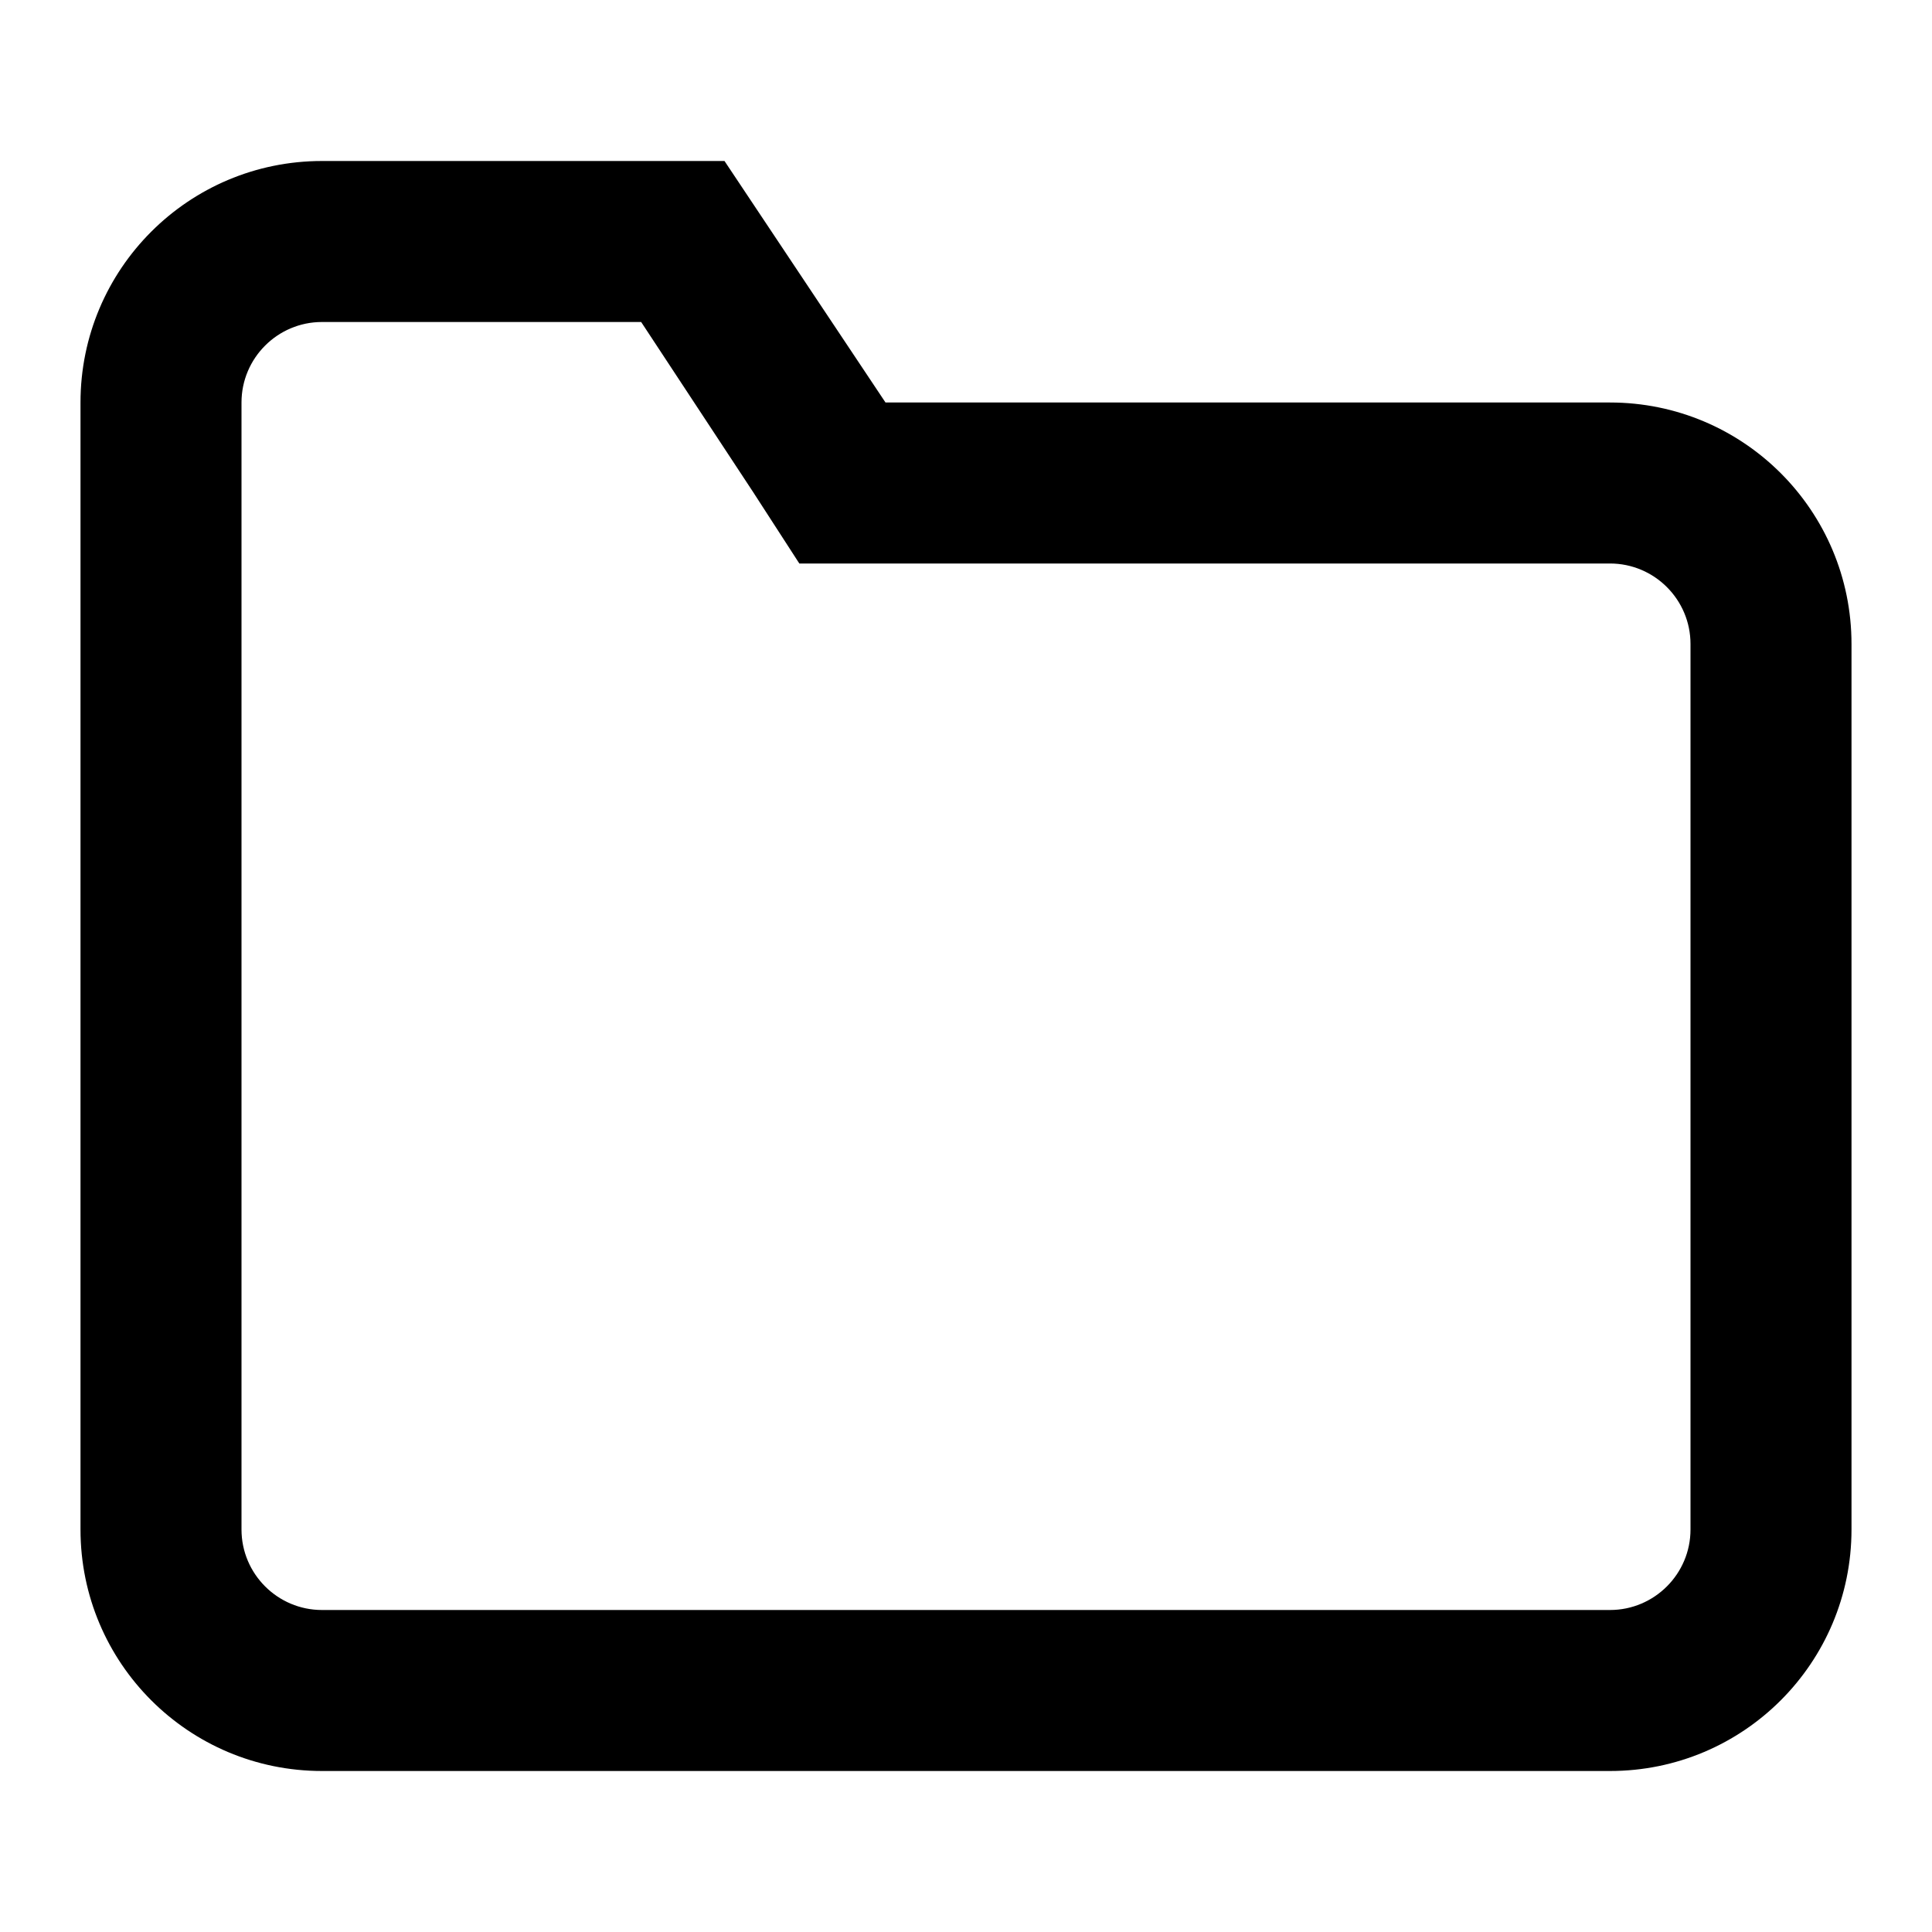
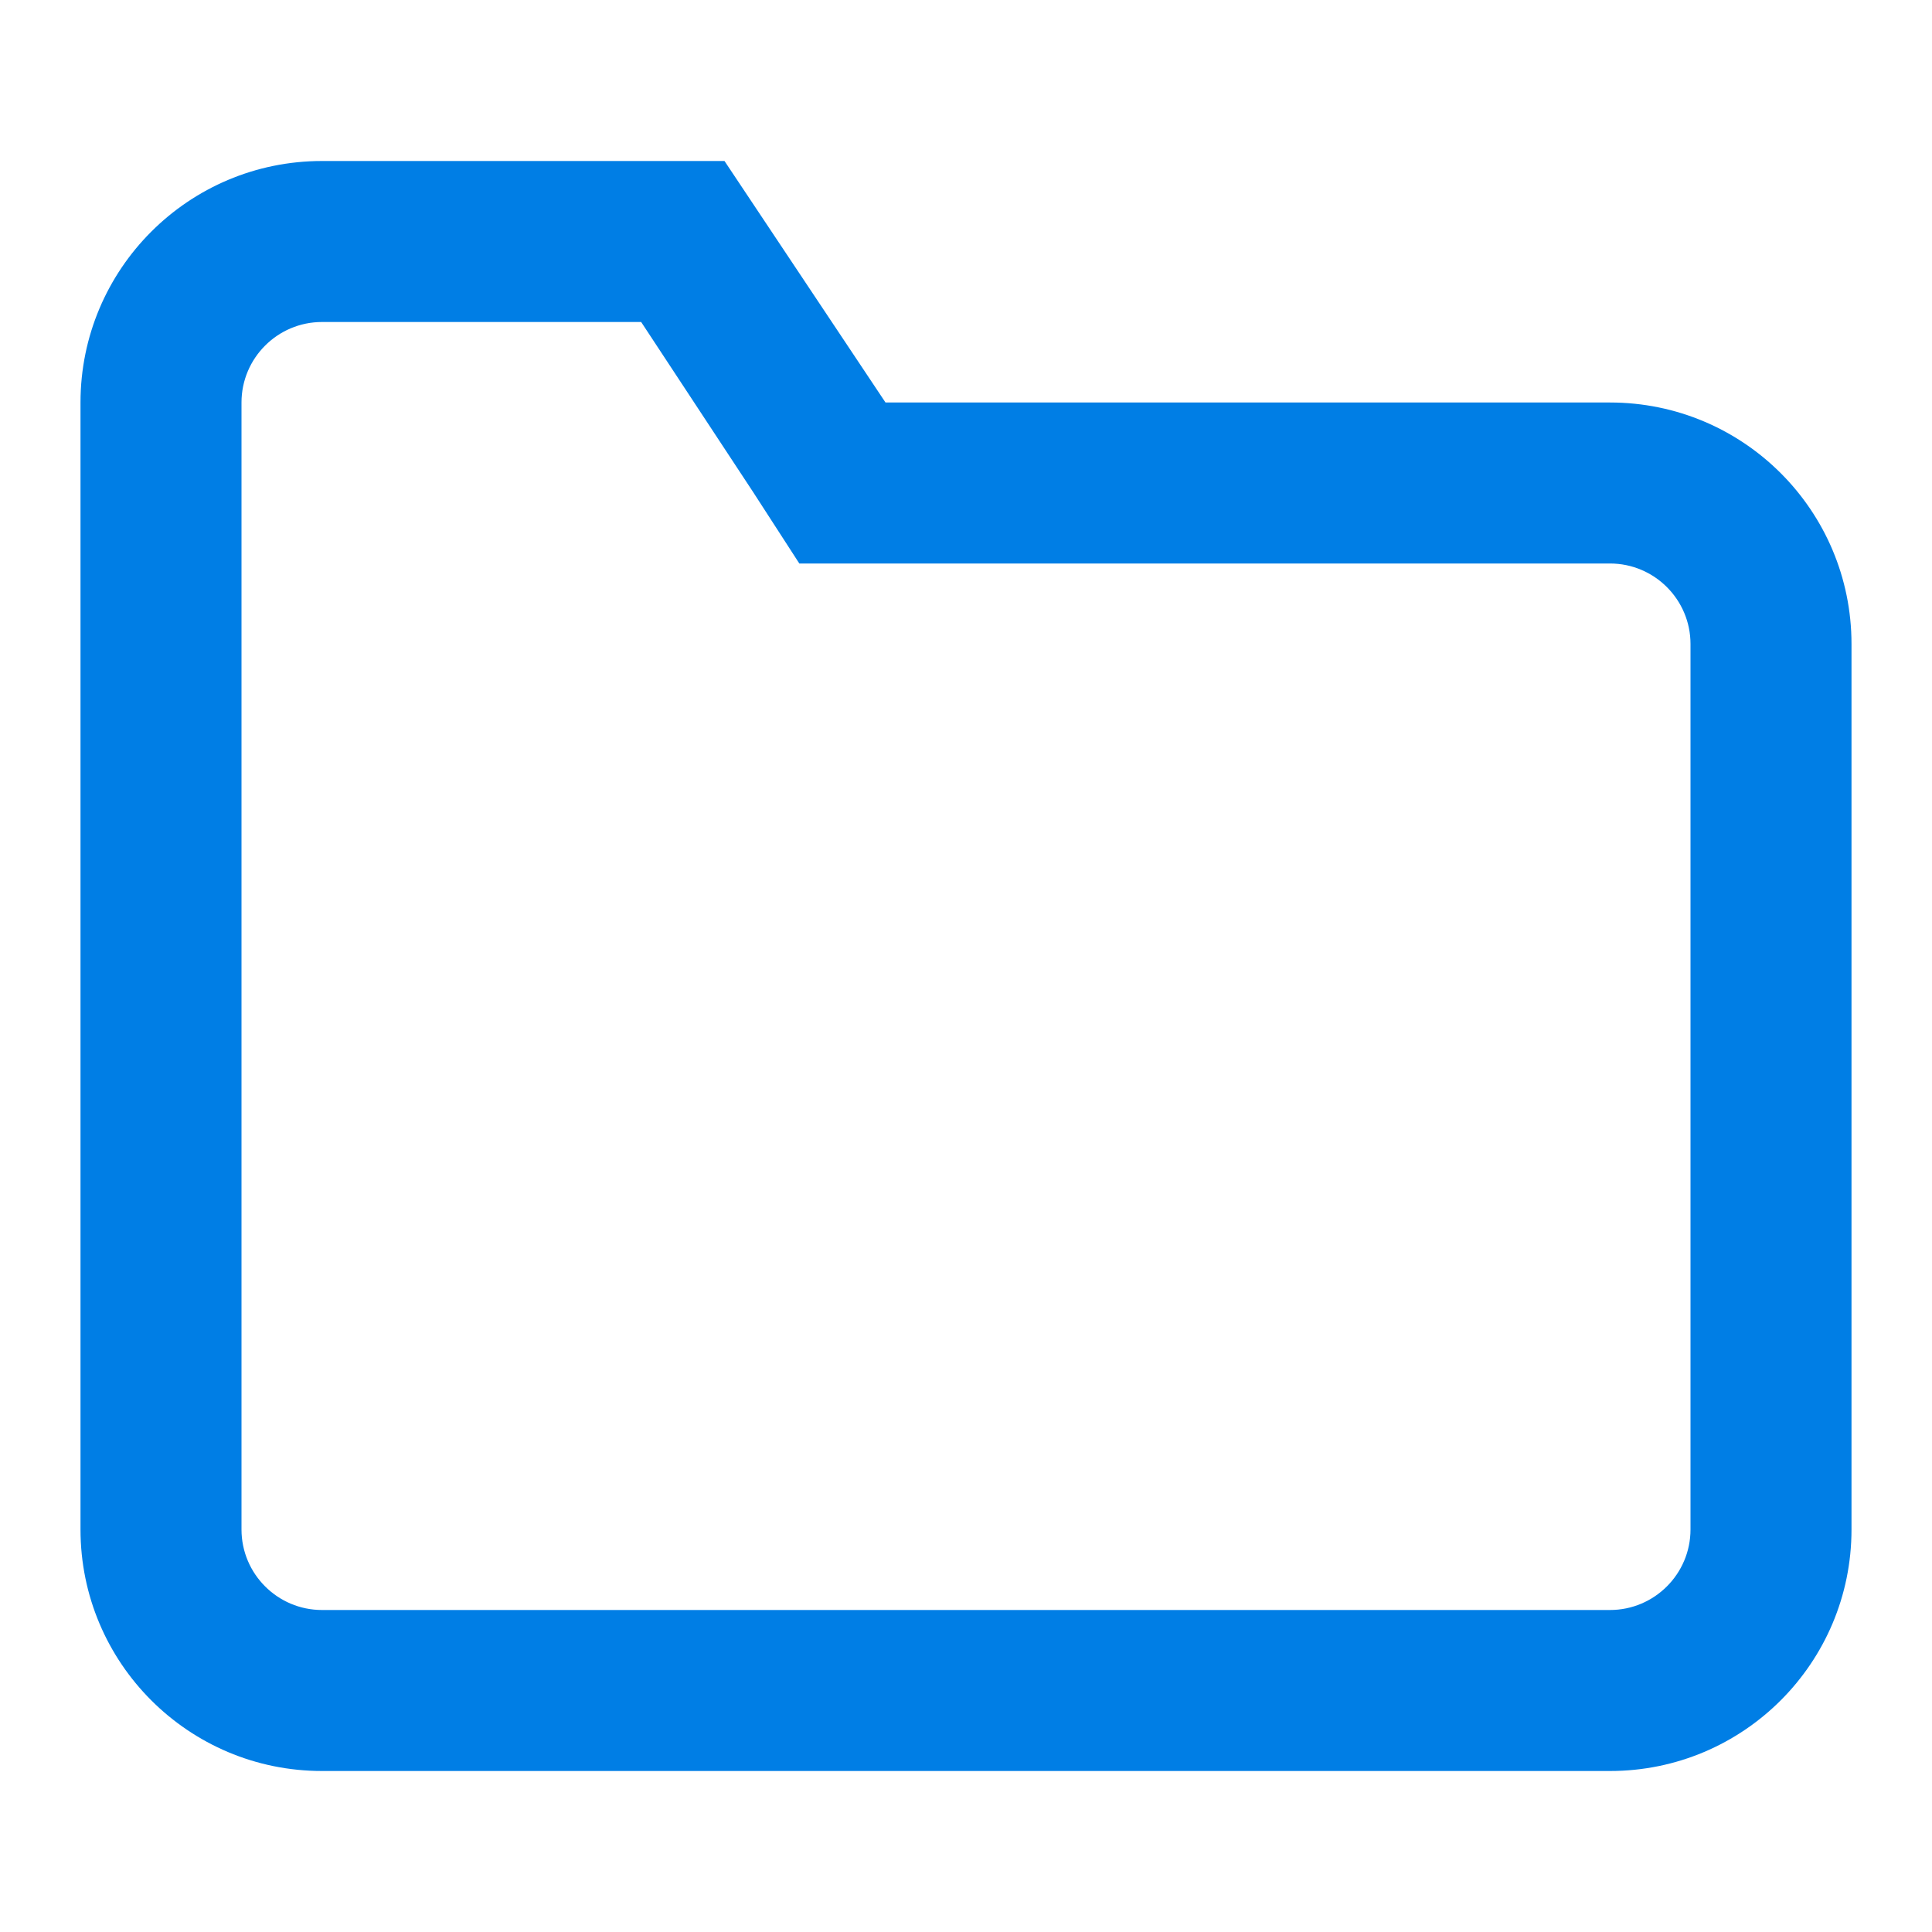
- <svg xmlns="http://www.w3.org/2000/svg" enable-background="new 0 0 96 96" height="96px" id="folder" version="1.1" viewBox="0 0 96 96" width="96px" xml:space="preserve">
+ <svg xmlns="http://www.w3.org/2000/svg" fill="#007ee5" enable-background="new 0 0 96 96" height="96px" id="folder" version="1.1" viewBox="0 0 96 96" width="96px" xml:space="preserve">
  <path d="M31.859,16l5.555,8.438L39.718,28H44h36c2.206,0,4,1.794,4,4v44c0,2.206-1.794,4-4,4H16c-2.206,0-4-1.794-4-4V20  c0-2.206,1.794-4,4-4h16 M36,8H16C9.37,8,4,13.37,4,20v56c0,6.63,5.37,12,12,12h64c6.63,0,12-5.37,12-12V32c0-6.63-5.37-12-12-12H44  L36,8L36,8z" />
</svg>
